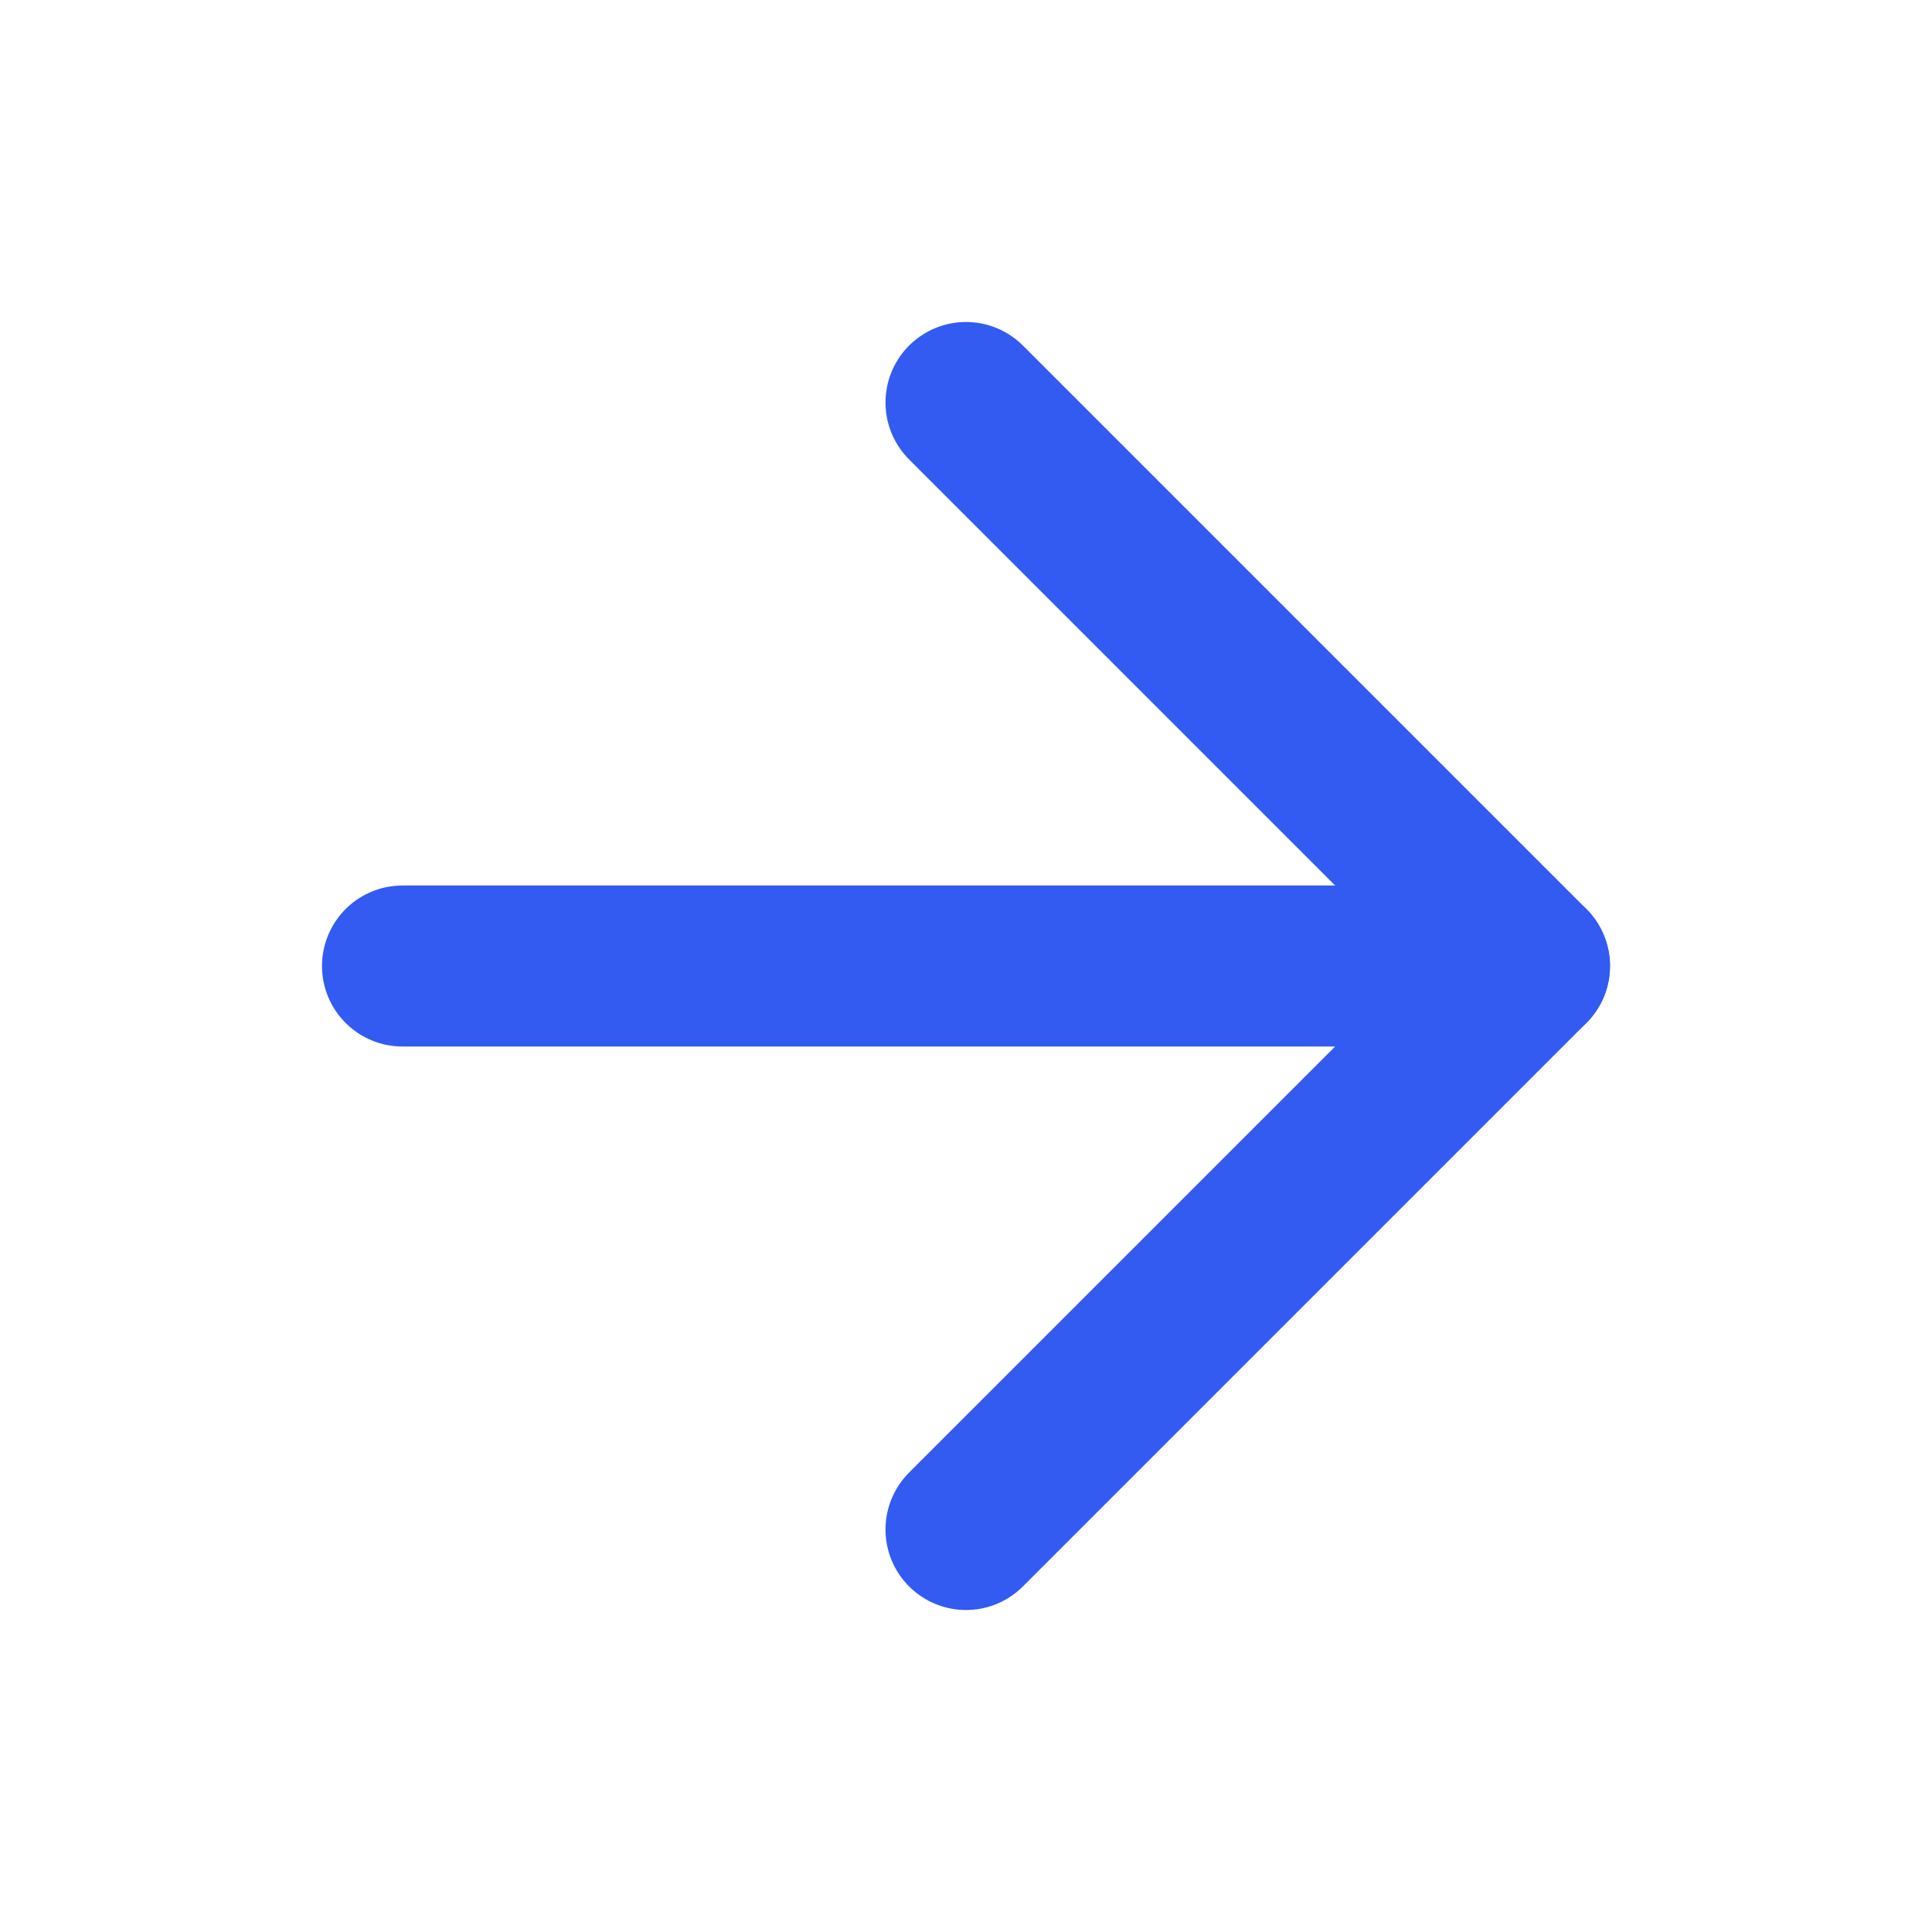
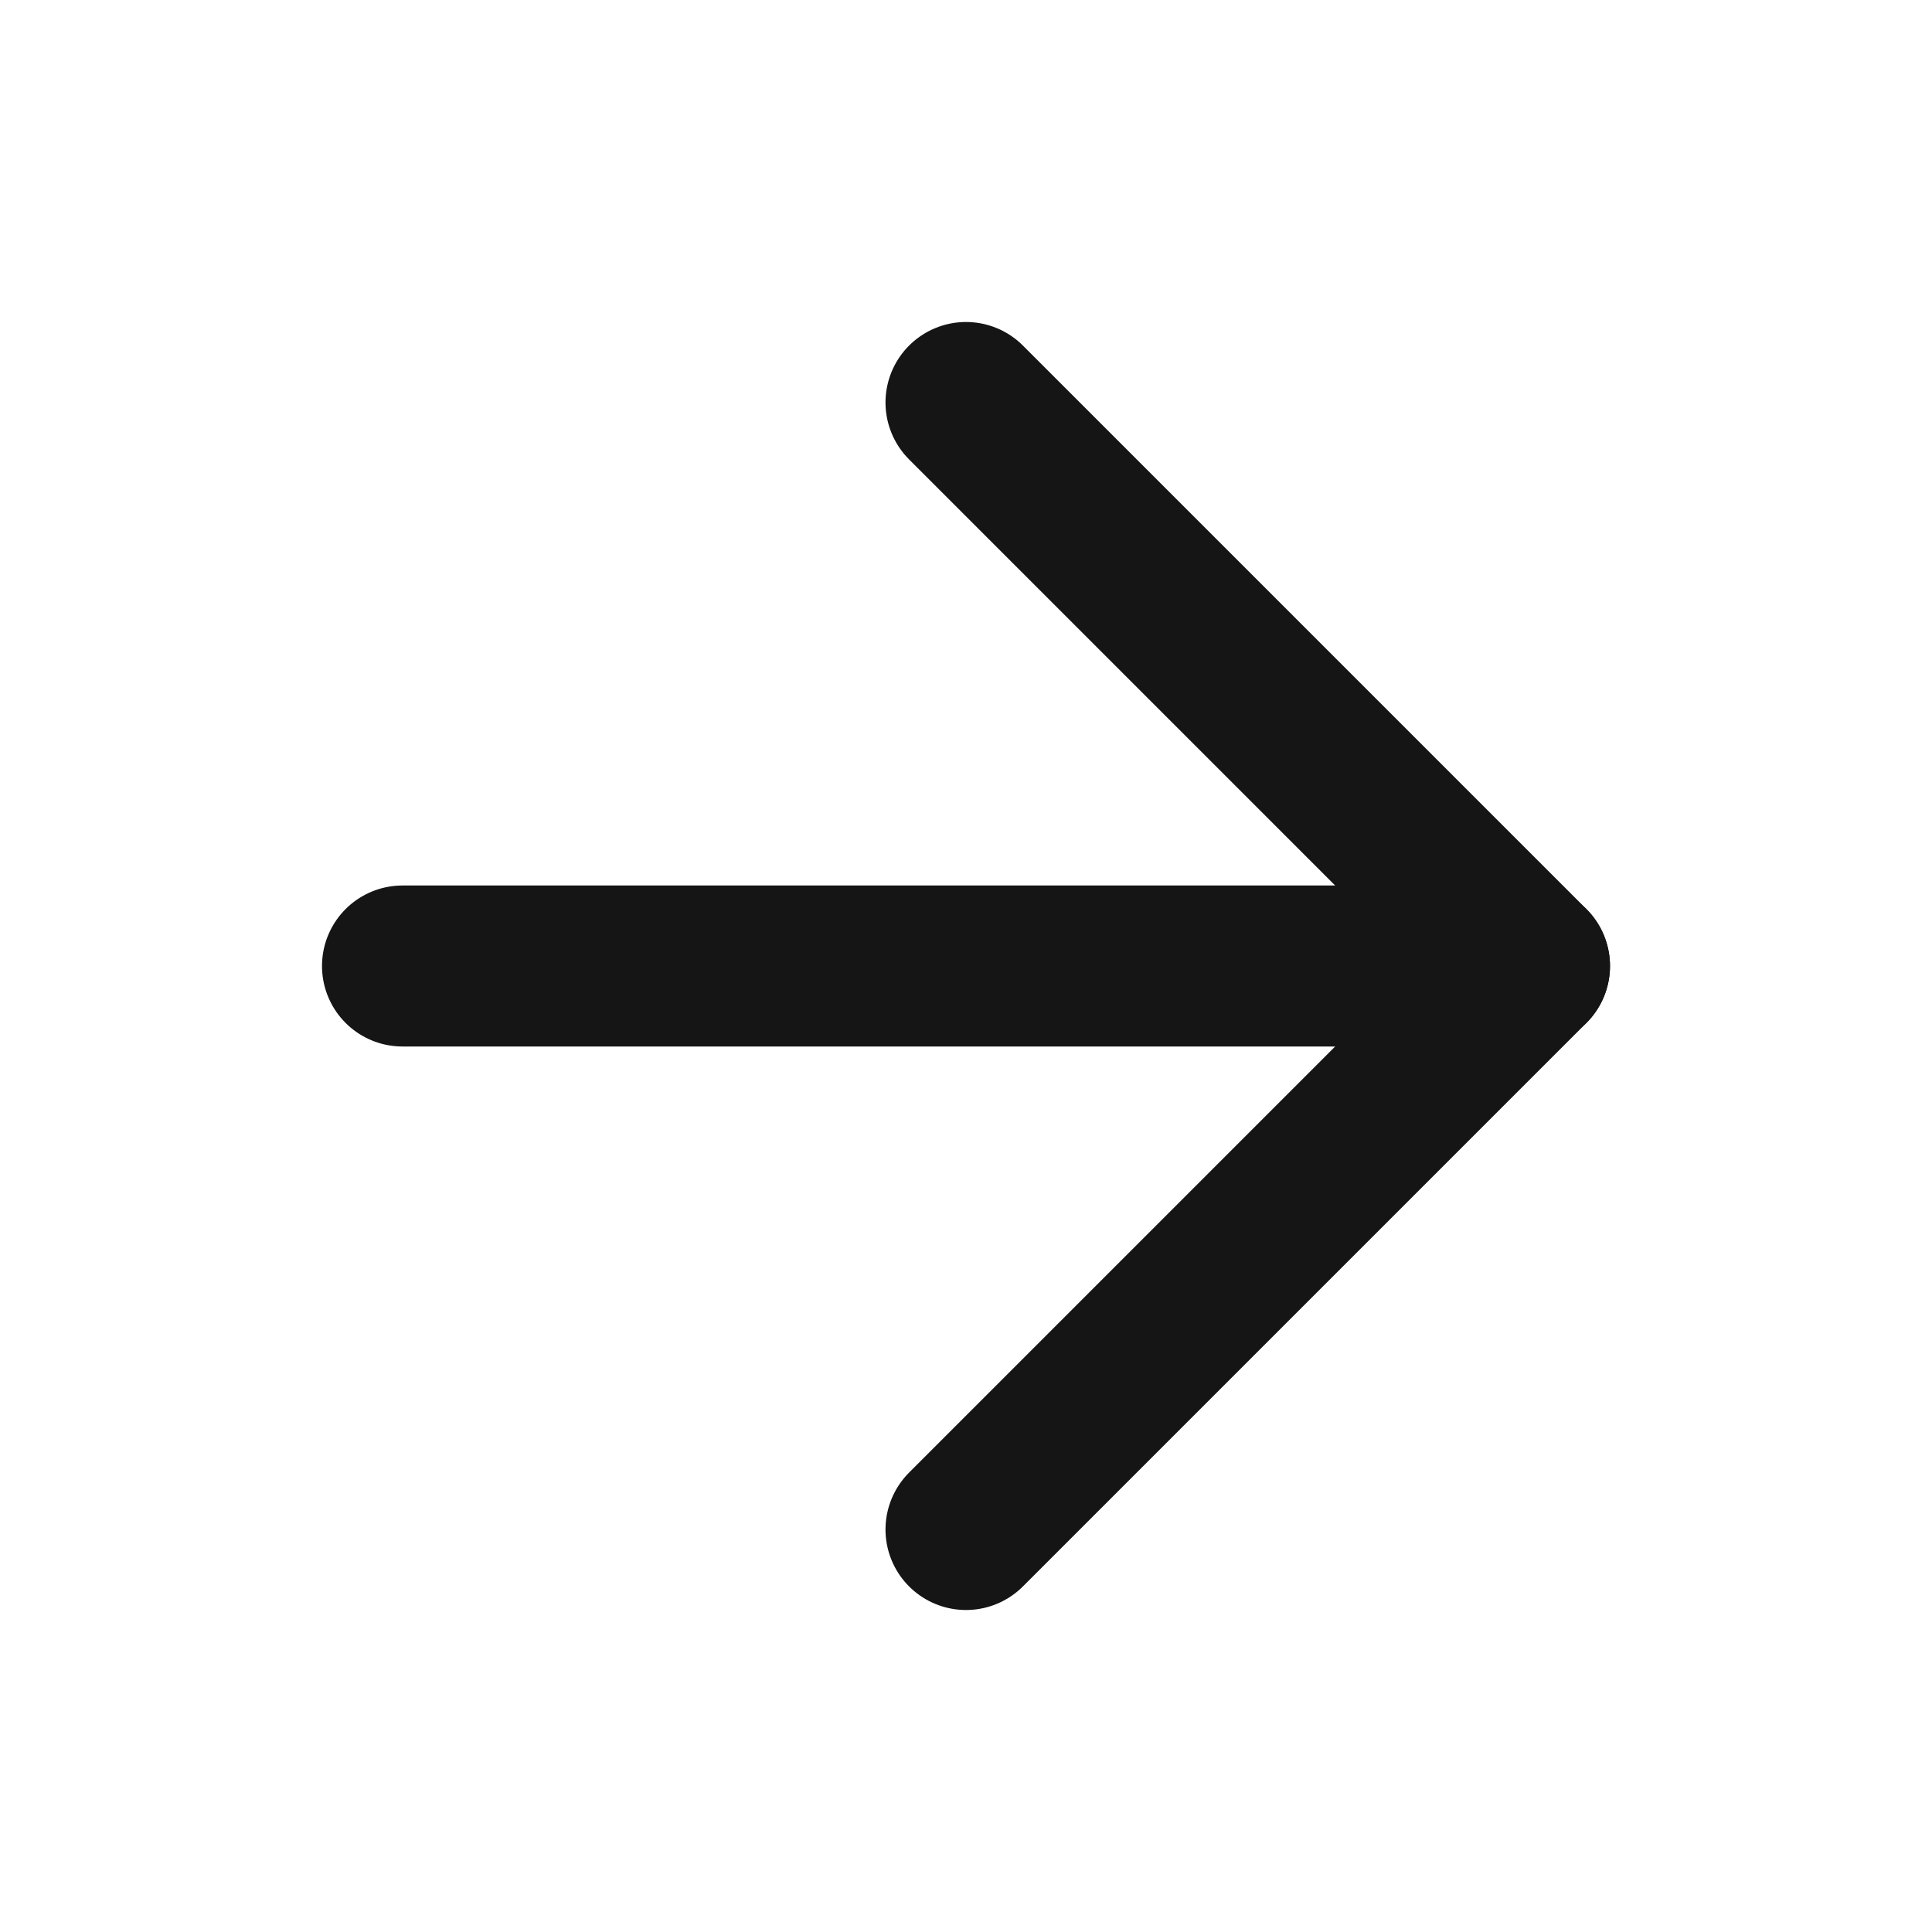
- <svg xmlns="http://www.w3.org/2000/svg" width="24" height="24" viewBox="0 0 24 24" fill="none" stroke="#335bf1" stroke-width="2" stroke-linecap="round" stroke-linejoin="round" class="feather feather-arrow-right">
+ <svg xmlns="http://www.w3.org/2000/svg" width="24" height="24" viewBox="0 0 24 24" fill="none" stroke="#151515" stroke-width="2" stroke-linecap="round" stroke-linejoin="round" class="feather feather-arrow-right">
  <line x1="5" y1="12" x2="19" y2="12" />
  <polyline points="12 5 19 12 12 19" />
</svg>
